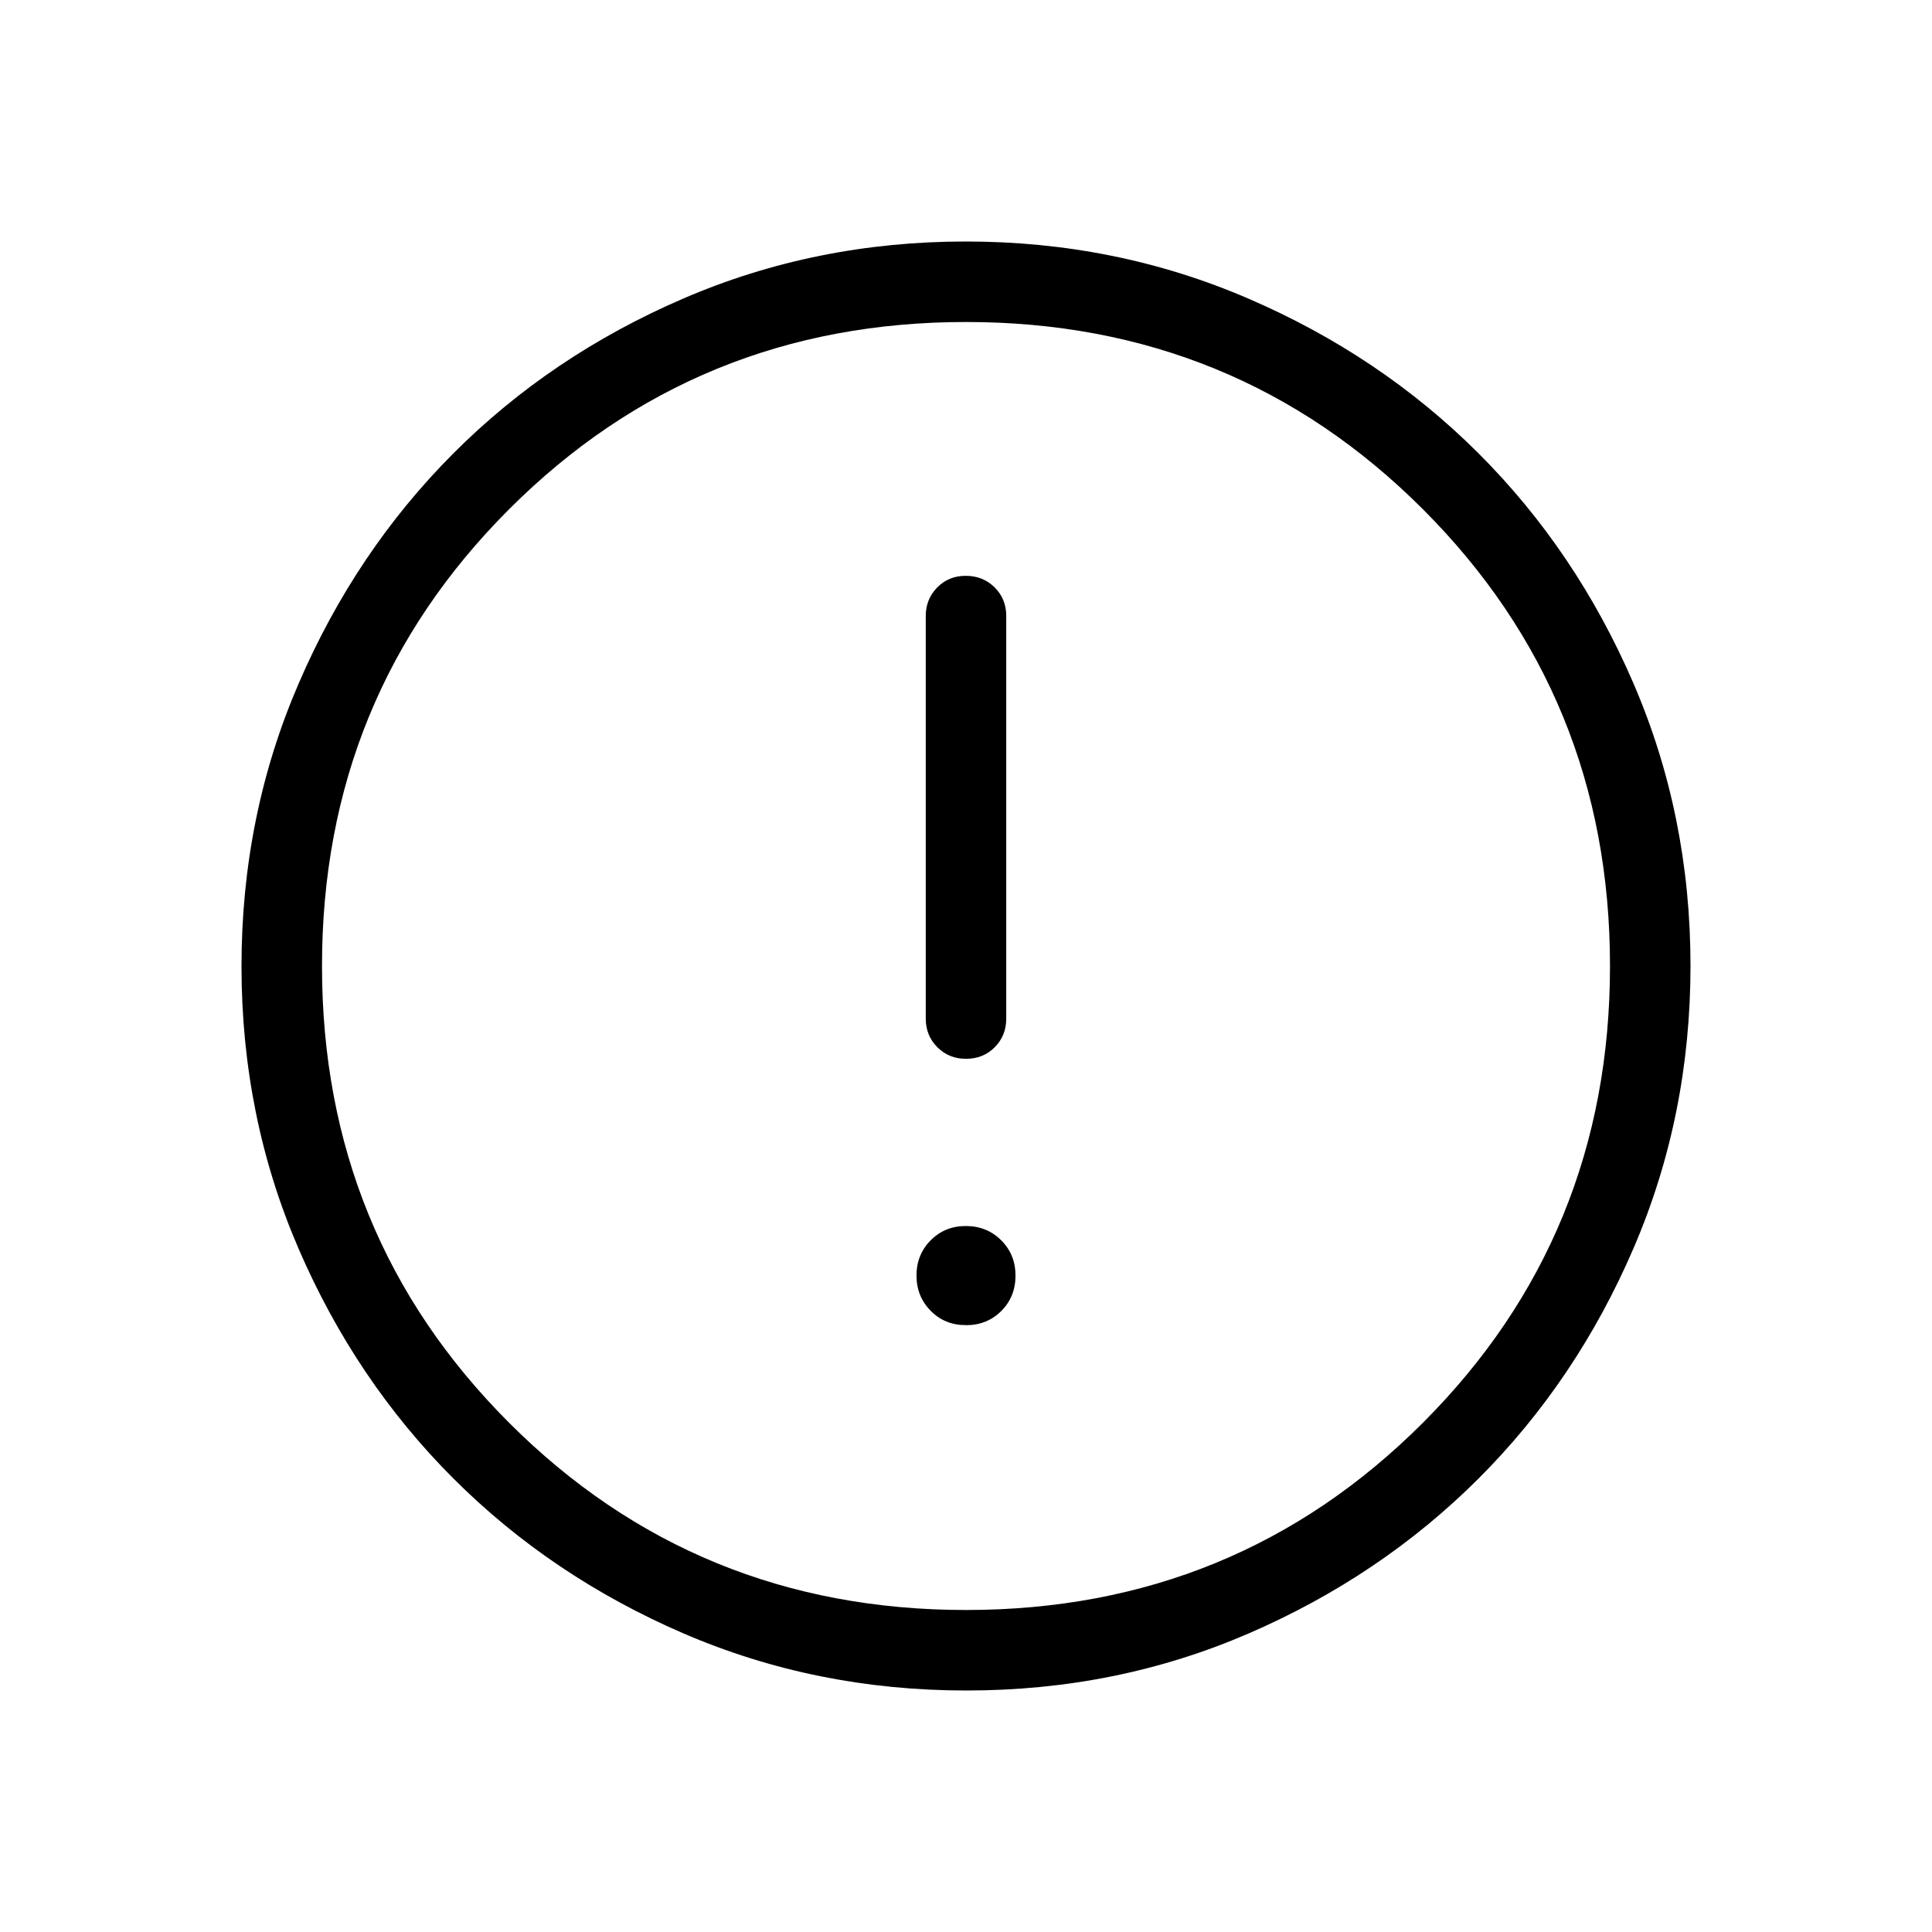
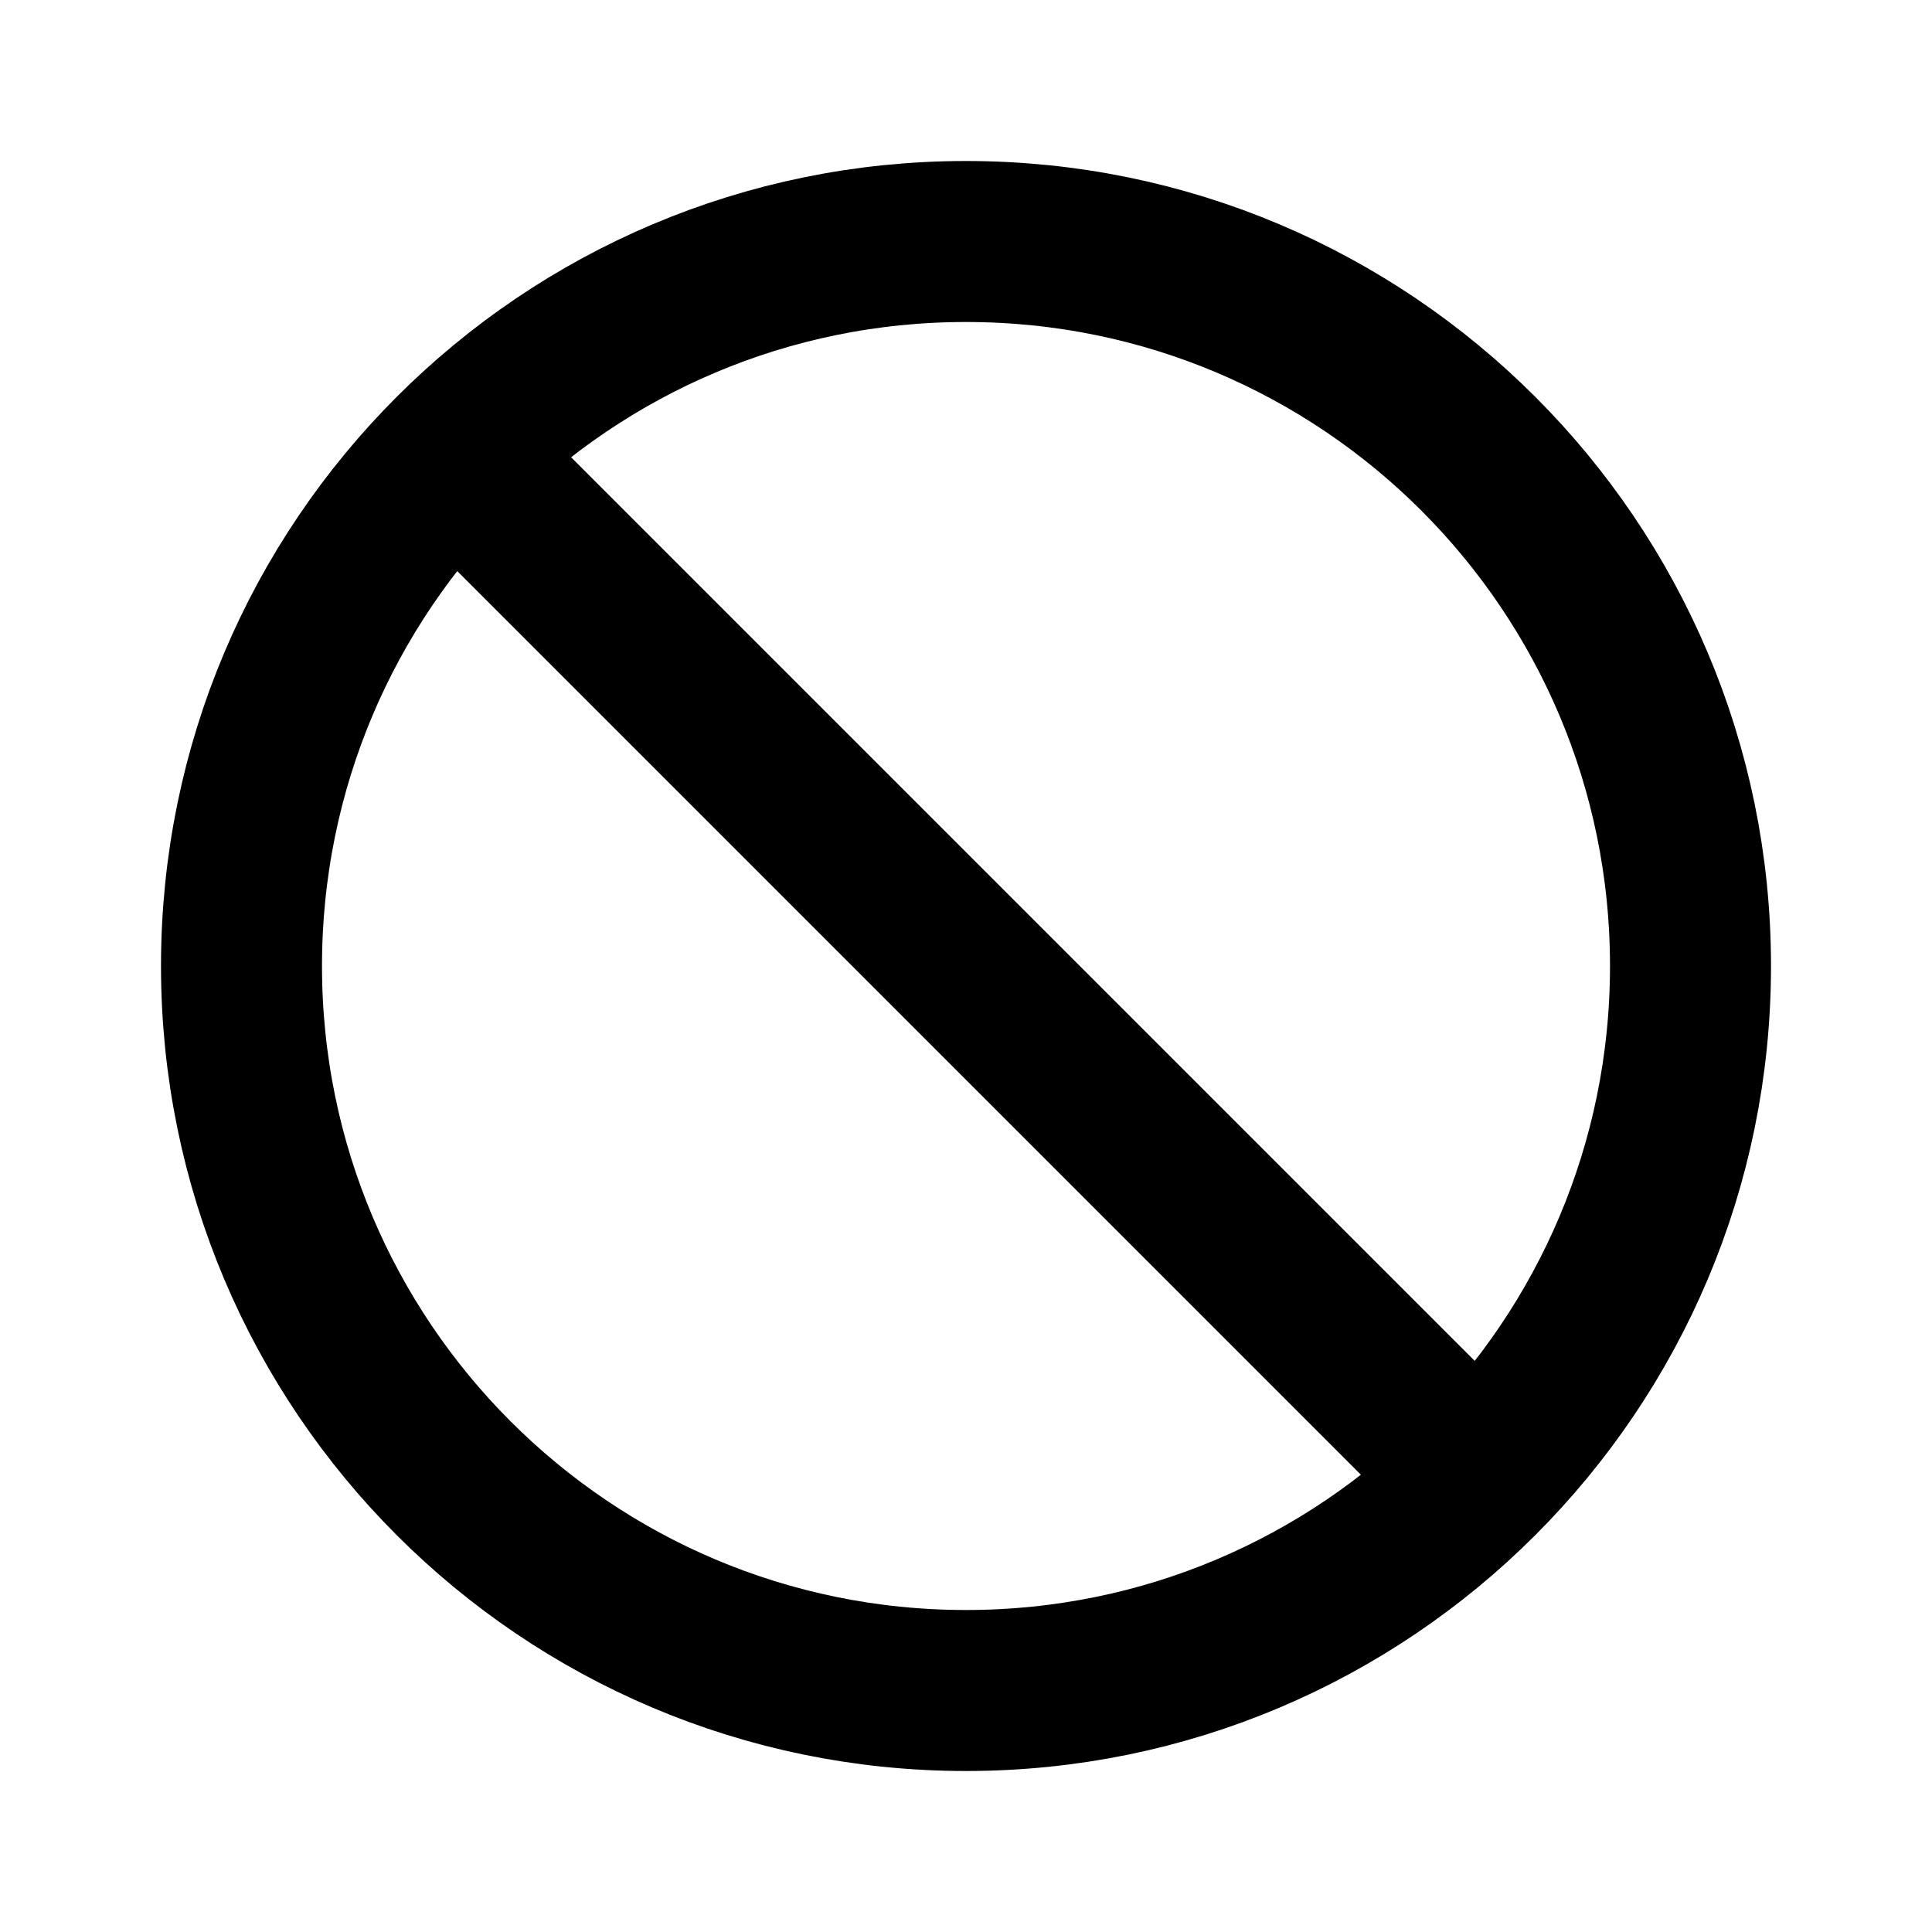
<svg xmlns="http://www.w3.org/2000/svg" width="24" height="24" viewBox="0 0 24 24">
-   <path fill="currentColor" d="M12 16.462q.262 0 .439-.177q.176-.177.176-.439q0-.261-.177-.438T12 15.23t-.438.177t-.177.438t.177.439t.438.177m0-3.308q.214 0 .357-.144t.143-.356v-5q0-.213-.144-.356t-.357-.144t-.356.144t-.143.356v5q0 .212.144.356t.357.144M12.003 21q-1.867 0-3.51-.708q-1.643-.709-2.859-1.924t-1.925-2.856T3 12.003t.709-3.51Q4.417 6.85 5.63 5.634t2.857-1.925T11.997 3t3.51.709q1.643.708 2.859 1.922t1.925 2.857t.709 3.509t-.708 3.51t-1.924 2.859t-2.856 1.925t-3.509.709M12 20q3.35 0 5.675-2.325T20 12t-2.325-5.675T12 4T6.325 6.325T4 12t2.325 5.675T12 20m0-8" />
+   <path fill="none" stroke="currentColor" stroke-linecap="round" stroke-linejoin="round" stroke-width="2" d="m5.75 5.75l12.5 12.5M12 21a9 9 0 1 1 0-18a9 9 0 0 1 0 18" />
</svg>
